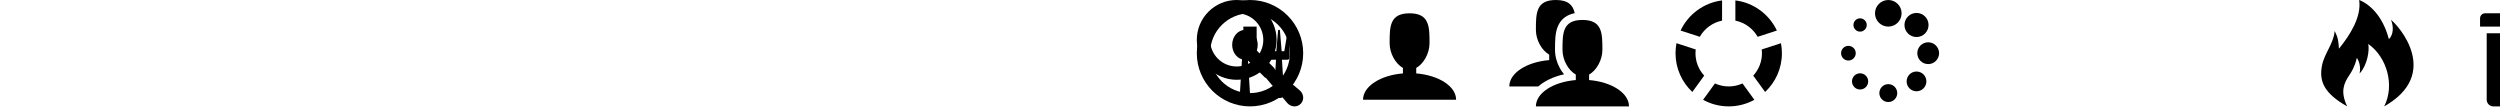
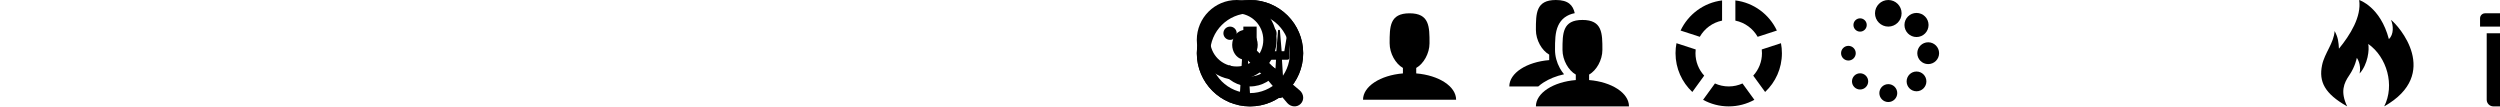
<svg xmlns="http://www.w3.org/2000/svg" version="1.1" width="752" height="32" viewBox="0 0 752 32">
  <svg id="icon-clock" viewBox="0 0 32 32" x="0" y="0">
    <path d="M20.586 23.414l-6.586-6.586v-8.828h4v7.172l5.414 5.414zM16 0c-8.837 0-16 7.163-16 16s7.163 16 16 16 16-7.163 16-16-7.163-16-16-16zM16 28c-6.627 0-12-5.373-12-12s5.373-12 12-12c6.627 0 12 5.373 12 12s-5.373 12-12 12z" />
  </svg>
  <svg id="icon-user" viewBox="0 0 32 32" x="48" y="0">
    <path d="M18 22.082v-1.649c2.203-1.241 4-4.337 4-7.432 0-4.971 0-9-6-9s-6 4.029-6 9c0 3.096 1.797 6.191 4 7.432v1.649c-6.784 0.555-12 3.888-12 7.918h28c0-4.030-5.216-7.364-12-7.918z" />
  </svg>
  <svg id="icon-users" viewBox="0 0 36 32" x="96" y="0">
    <path d="M24 24.082v-1.649c2.203-1.241 4-4.337 4-7.432 0-4.971 0-9-6-9s-6 4.029-6 9c0 3.096 1.797 6.191 4 7.432v1.649c-6.784 0.555-12 3.888-12 7.918h28c0-4.030-5.216-7.364-12-7.918z" />
    <path d="M10.225 24.854c1.728-1.13 3.877-1.989 6.243-2.513-0.47-0.556-0.897-1.176-1.265-1.844-0.95-1.726-1.453-3.627-1.453-5.497 0-2.689 0-5.228 0.956-7.305 0.928-2.016 2.598-3.265 4.976-3.734-0.529-2.39-1.936-3.961-5.682-3.961-6 0-6 4.029-6 9 0 3.096 1.797 6.191 4 7.432v1.649c-6.784 0.555-12 3.888-12 7.918h8.719c0.454-0.403 0.956-0.787 1.506-1.146z" />
  </svg>
  <svg id="icon-spinner4" viewBox="0 0 32 32" x="144" y="0">
    <path d="M6 16c0-0.381 0.022-0.756 0.063-1.126l-5.781-1.878c-0.185 0.973-0.283 1.977-0.283 3.004 0 4.601 1.943 8.748 5.052 11.666l3.571-4.916c-1.629-1.779-2.623-4.149-2.623-6.751zM26 16c0 2.602-0.994 4.972-2.623 6.751l3.571 4.916c3.109-2.919 5.052-7.065 5.052-11.666 0-1.027-0.098-2.031-0.283-3.004l-5.781 1.878c0.041 0.37 0.063 0.745 0.063 1.126zM18 6.2c2.873 0.583 5.298 2.398 6.702 4.87l5.781-1.878c-2.287-4.857-6.945-8.377-12.482-9.067v6.076zM7.298 11.070c1.403-2.471 3.829-4.286 6.702-4.87v-6.076c-5.537 0.691-10.195 4.21-12.482 9.067l5.78 1.878zM20.142 25.104c-1.262 0.575-2.665 0.896-4.142 0.896s-2.88-0.321-4.142-0.896l-3.572 4.916c2.288 1.261 4.917 1.98 7.714 1.98s5.426-0.719 7.714-1.98l-3.572-4.916z" />
  </svg>
  <svg id="icon-spinner6" viewBox="0 0 32 32" x="192" y="0">
    <path d="M12 4c0-2.209 1.791-4 4-4s4 1.791 4 4c0 2.209-1.791 4-4 4s-4-1.791-4-4zM24.719 16c0 0 0 0 0 0 0-1.812 1.469-3.281 3.281-3.281s3.281 1.469 3.281 3.281c0 0 0 0 0 0 0 1.812-1.469 3.281-3.281 3.281s-3.281-1.469-3.281-3.281zM21.513 24.485c0-1.641 1.331-2.972 2.972-2.972s2.972 1.331 2.972 2.972c0 1.641-1.331 2.972-2.972 2.972s-2.972-1.331-2.972-2.972zM13.308 28c0-1.487 1.205-2.692 2.692-2.692s2.692 1.205 2.692 2.692c0 1.487-1.205 2.692-2.692 2.692s-2.692-1.205-2.692-2.692zM5.077 24.485c0-1.346 1.092-2.438 2.438-2.438s2.438 1.092 2.438 2.438c0 1.346-1.092 2.438-2.438 2.438s-2.438-1.092-2.438-2.438zM1.792 16c0-1.22 0.989-2.208 2.208-2.208s2.208 0.989 2.208 2.208c0 1.22-0.989 2.208-2.208 2.208s-2.208-0.989-2.208-2.208zM5.515 7.515c0 0 0 0 0 0 0-1.105 0.895-2 2-2s2 0.895 2 2c0 0 0 0 0 0 0 1.105-0.895 2-2 2s-2-0.895-2-2zM28.108 7.515c0 2.001-1.622 3.623-3.623 3.623s-3.623-1.622-3.623-3.623c0-2.001 1.622-3.623 3.623-3.623s3.623 1.622 3.623 3.623z" />
  </svg>
  <svg id="icon-search" viewBox="0 0 32 32" x="0" y="0">
    <path d="M31.008 27.231l-7.58-6.447c-0.784-0.705-1.622-1.029-2.299-0.998 1.789-2.096 2.87-4.815 2.87-7.787 0-6.627-5.373-12-12-12s-12 5.373-12 12 5.373 12 12 12c2.972 0 5.691-1.081 7.787-2.87-0.031 0.677 0.293 1.515 0.998 2.299l6.447 7.58c1.104 1.226 2.907 1.33 4.007 0.23s0.997-2.903-0.23-4.007zM12 20c-4.418 0-8-3.582-8-8s3.582-8 8-8 8 3.582 8 8-3.582 8-8 8z" />
  </svg>
  <svg id="icon-spoon-knife" viewBox="0 0 50 50" x="10" y="9">
    <path d="M7 0c-3.314 0-6 3.134-6 7 0 3.31 1.969 6.083 4.616 6.812l-0.993 16.191c-0.067 1.098 0.778 1.996 1.878 1.996h1c1.1 0 1.945-0.898 1.878-1.996l-0.993-16.191c2.646-0.729 4.616-3.502 4.616-6.812 0-3.866-2.686-7-6-7zM27.167 0l-1.667 10h-1.25l-0.833-10h-0.833l-0.833 10h-1.25l-1.667-10h-0.833v13c0 0.552 0.448 1 1 1h2.604l-0.982 16.004c-0.067 1.098 0.778 1.996 1.878 1.996h1c1.1 0 1.945-0.898 1.878-1.996l-0.982-16.004h2.604c0.552 0 1-0.448 1-1v-13h-0.833z" />
  </svg>
  <svg id="icon-fire" viewBox="0 0 32 32" x="336" y="0">
    <path d="M10.031 32c-2.133-4.438-0.997-6.981 0.642-9.376 1.795-2.624 2.258-5.221 2.258-5.221s1.411 1.834 0.847 4.703c2.493-2.775 2.963-7.196 2.587-8.889 5.635 3.938 8.043 12.464 4.798 18.783 17.262-9.767 4.294-24.38 2.036-26.027 0.753 1.646 0.895 4.433-0.625 5.785-2.573-9.759-8.937-11.759-8.937-11.759 0.753 5.033-2.728 10.536-6.084 14.648-0.118-2.007-0.243-3.392-1.298-5.312-0.237 3.646-3.023 6.617-3.777 10.27-1.022 4.946 0.765 8.568 7.555 12.394z" />
  </svg>
  <svg id="icon-bin" viewBox="0 0 32 32" x="384" y="0">
    <path d="M4 10v20c0 1.1 0.9 2 2 2h18c1.1 0 2-0.9 2-2v-20h-22zM10 28h-2v-14h2v14zM14 28h-2v-14h2v14zM18 28h-2v-14h2v14zM22 28h-2v-14h2v14z" />
    <path d="M26.5 4h-6.5v-2.5c0-0.825-0.675-1.5-1.5-1.5h-7c-0.825 0-1.5 0.675-1.5 1.5v2.5h-6.5c-0.825 0-1.5 0.675-1.5 1.5v2.5h26v-2.5c0-0.825-0.675-1.5-1.5-1.5zM18 4h-6v-1.975h6v1.975z" />
  </svg>
  <svg id="icon-bin2" viewBox="0 0 32 32" x="432" y="0">
    <path d="M6 32h20l2-22h-24zM20 4v-4h-8v4h-10v6l2-2h24l2 2v-6h-10zM18 4h-4v-2h4v2z" />
  </svg>
  <svg id="icon-bookmark" viewBox="0 0 32 32" x="480" y="0">
    <path d="M6 0v32l10-10 10 10v-32z" />
  </svg>
-   <svg id="icon-smile" viewBox="0 0 32 32" x="528" y="0">
+   <svg id="icon-smile" viewBox="0 0 32 32" x="0" y="0">
    <path d="M16 32c8.837 0 16-7.163 16-16s-7.163-16-16-16-16 7.163-16 16 7.163 16 16 16zM16 3c7.18 0 13 5.82 13 13s-5.82 13-13 13-13-5.82-13-13 5.82-13 13-13zM8 10c0-1.105 0.895-2 2-2s2 0.895 2 2c0 1.105-0.895 2-2 2s-2-0.895-2-2zM20 10c0-1.105 0.895-2 2-2s2 0.895 2 2c0 1.105-0.895 2-2 2s-2-0.895-2-2zM22.003 19.602l2.573 1.544c-1.749 2.908-4.935 4.855-8.576 4.855s-6.827-1.946-8.576-4.855l2.573-1.544c1.224 2.036 3.454 3.398 6.003 3.398s4.779-1.362 6.003-3.398z" />
  </svg>
  <svg id="icon-plus" viewBox="0 0 32 32" x="576" y="0">
    <path d="M31 12h-11v-11c0-0.552-0.448-1-1-1h-6c-0.552 0-1 0.448-1 1v11h-11c-0.552 0-1 0.448-1 1v6c0 0.552 0.448 1 1 1h11v11c0 0.552 0.448 1 1 1h6c0.552 0 1-0.448 1-1v-11h11c0.552 0 1-0.448 1-1v-6c0-0.552-0.448-1-1-1z" />
  </svg>
  <svg id="icon-cross" viewBox="0 0 32 32" x="624" y="0">
    <path d="M31.708 25.708c-0-0-0-0-0-0l-9.708-9.708 9.708-9.708c0-0 0-0 0-0 0.105-0.105 0.18-0.227 0.229-0.357 0.133-0.356 0.057-0.771-0.229-1.057l-4.586-4.586c-0.286-0.286-0.702-0.361-1.057-0.229-0.13 0.048-0.252 0.124-0.357 0.228 0 0-0 0-0 0l-9.708 9.708-9.708-9.708c-0-0-0-0-0-0-0.105-0.104-0.227-0.18-0.357-0.228-0.356-0.133-0.771-0.057-1.057 0.229l-4.586 4.586c-0.286 0.286-0.361 0.702-0.229 1.057 0.049 0.13 0.124 0.252 0.229 0.357 0 0 0 0 0 0l9.708 9.708-9.708 9.708c-0 0-0 0-0 0-0.104 0.105-0.18 0.227-0.229 0.357-0.133 0.355-0.057 0.771 0.229 1.057l4.586 4.586c0.286 0.286 0.702 0.361 1.057 0.229 0.13-0.049 0.252-0.124 0.357-0.229 0-0 0-0 0-0l9.708-9.708 9.708 9.708c0 0 0 0 0 0 0.105 0.105 0.227 0.18 0.357 0.229 0.356 0.133 0.771 0.057 1.057-0.229l4.586-4.586c0.286-0.286 0.362-0.702 0.229-1.057-0.049-0.13-0.124-0.252-0.229-0.357z" />
  </svg>
  <svg id="icon-checkmark" viewBox="0 0 32 32" x="672" y="0">
    <path d="M27 4l-15 15-7-7-5 5 12 12 20-20z" />
  </svg>
</svg>
